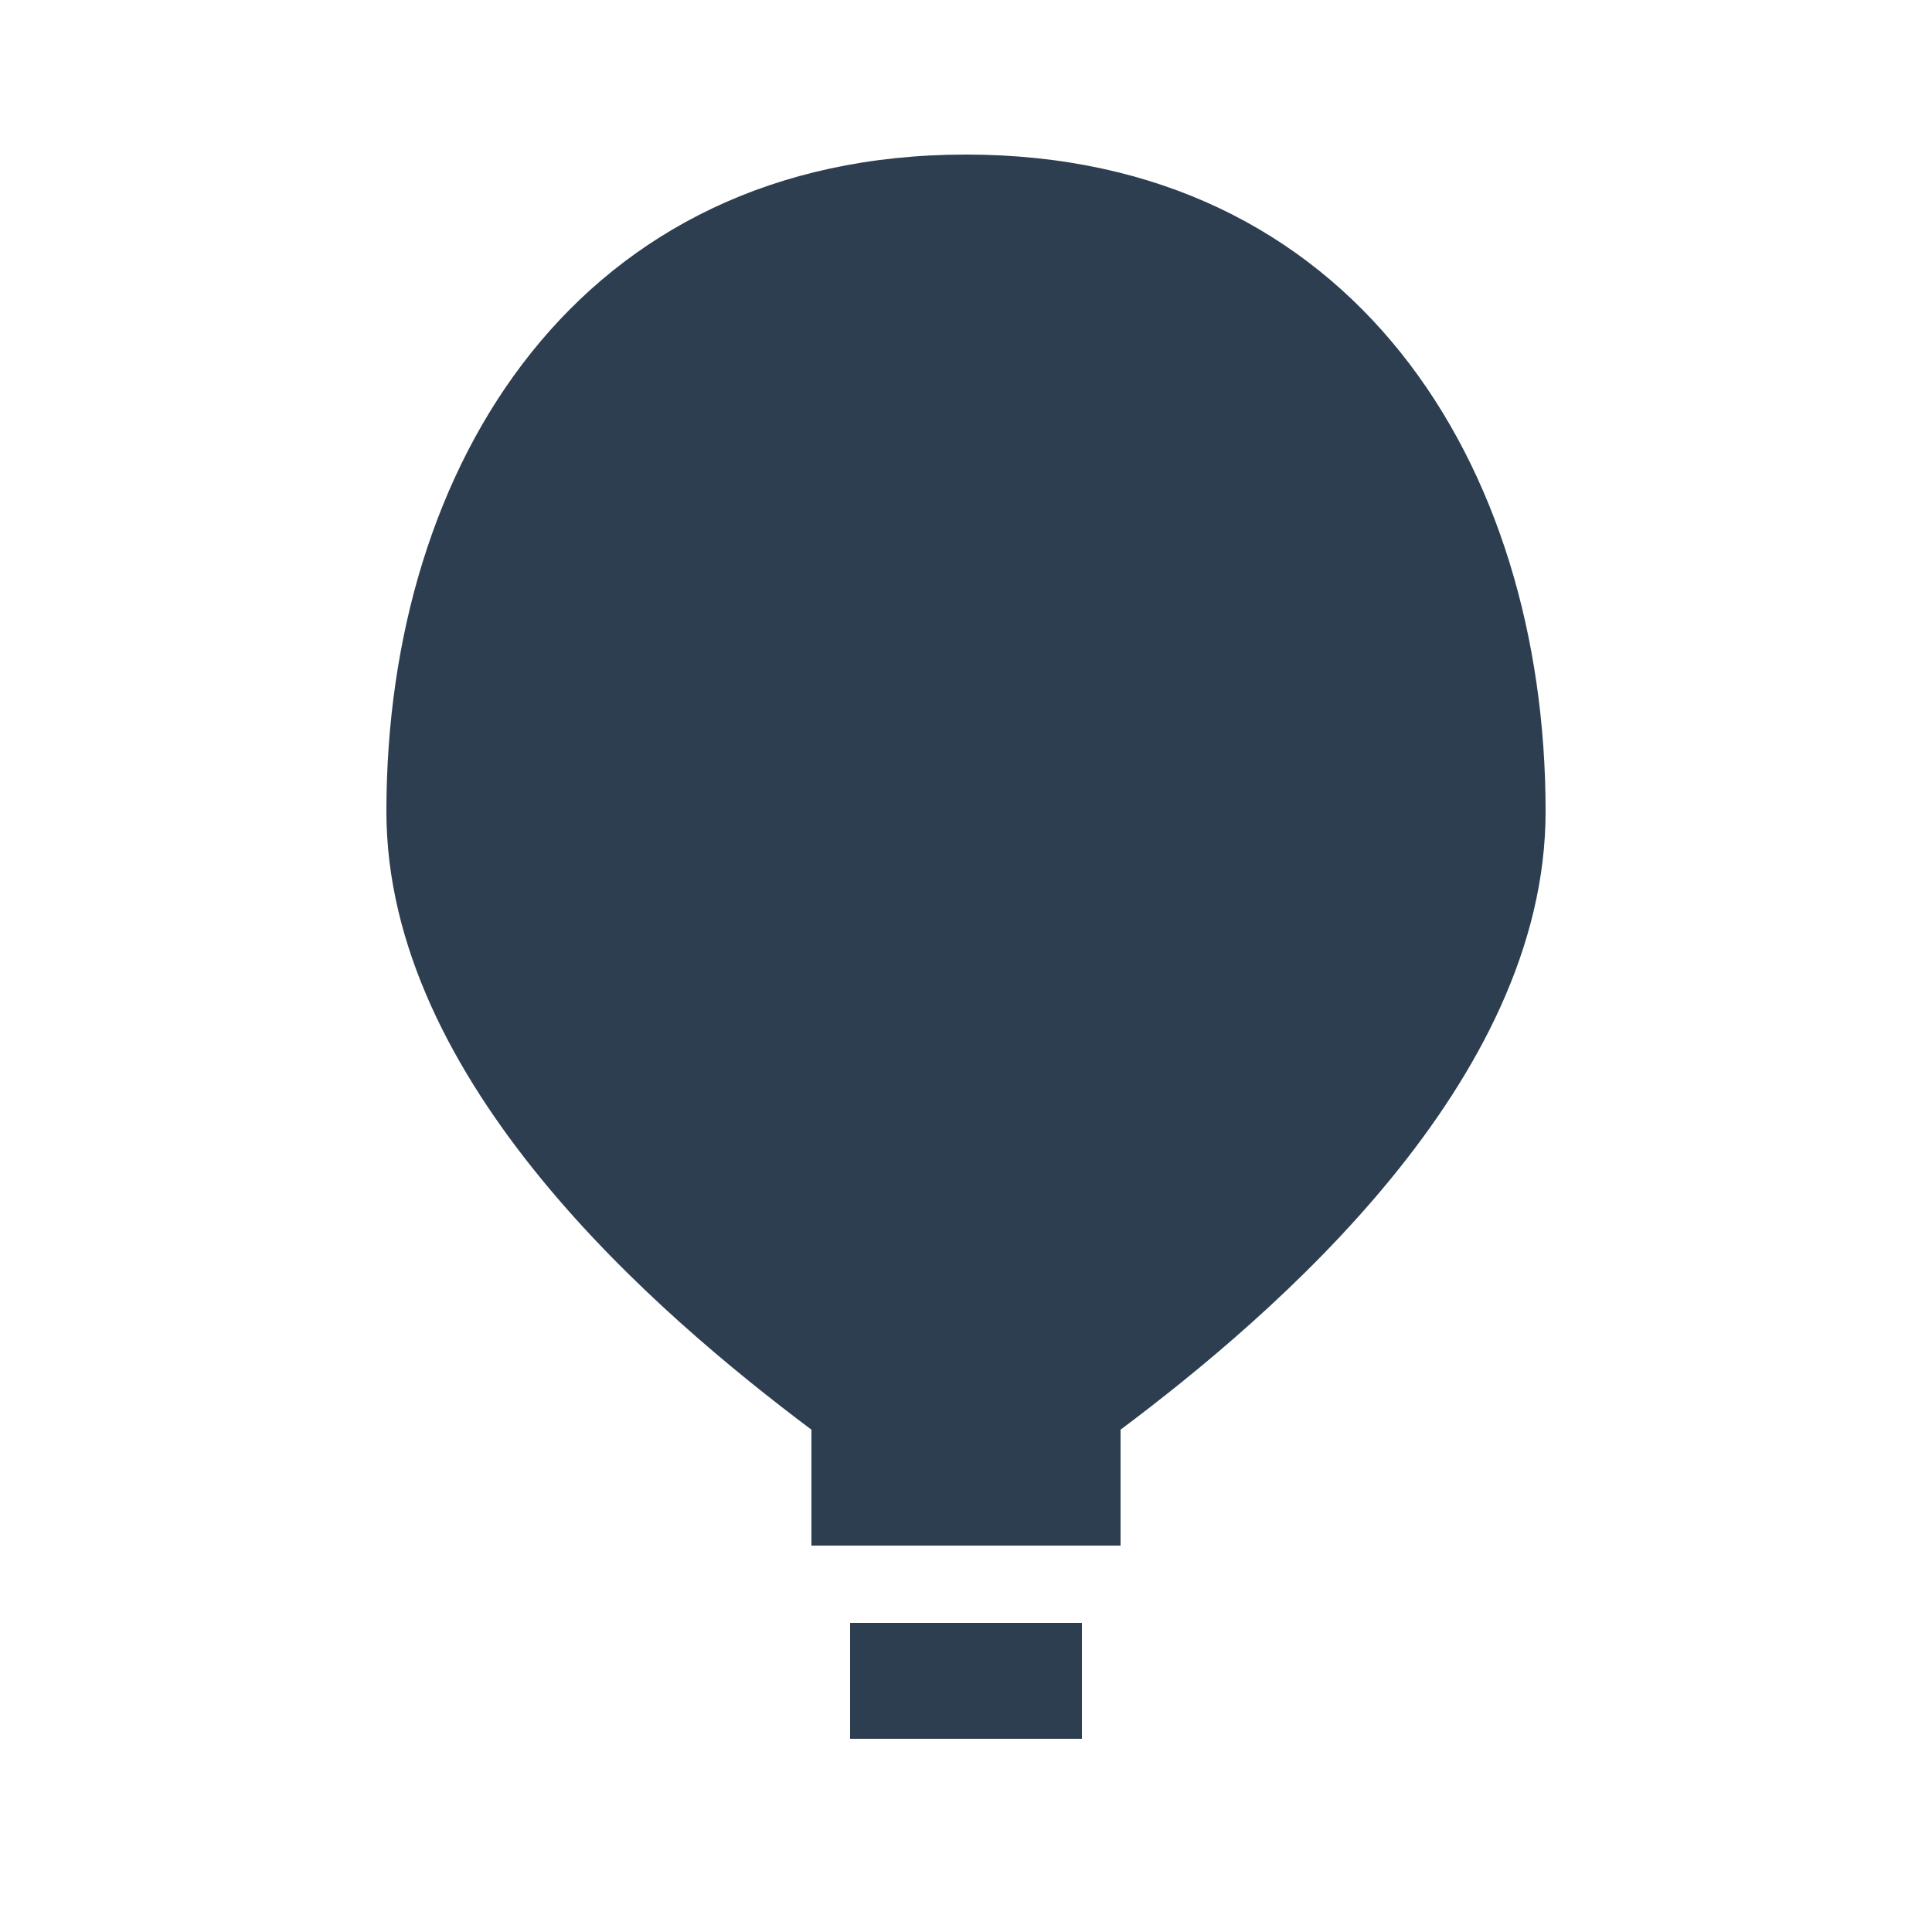
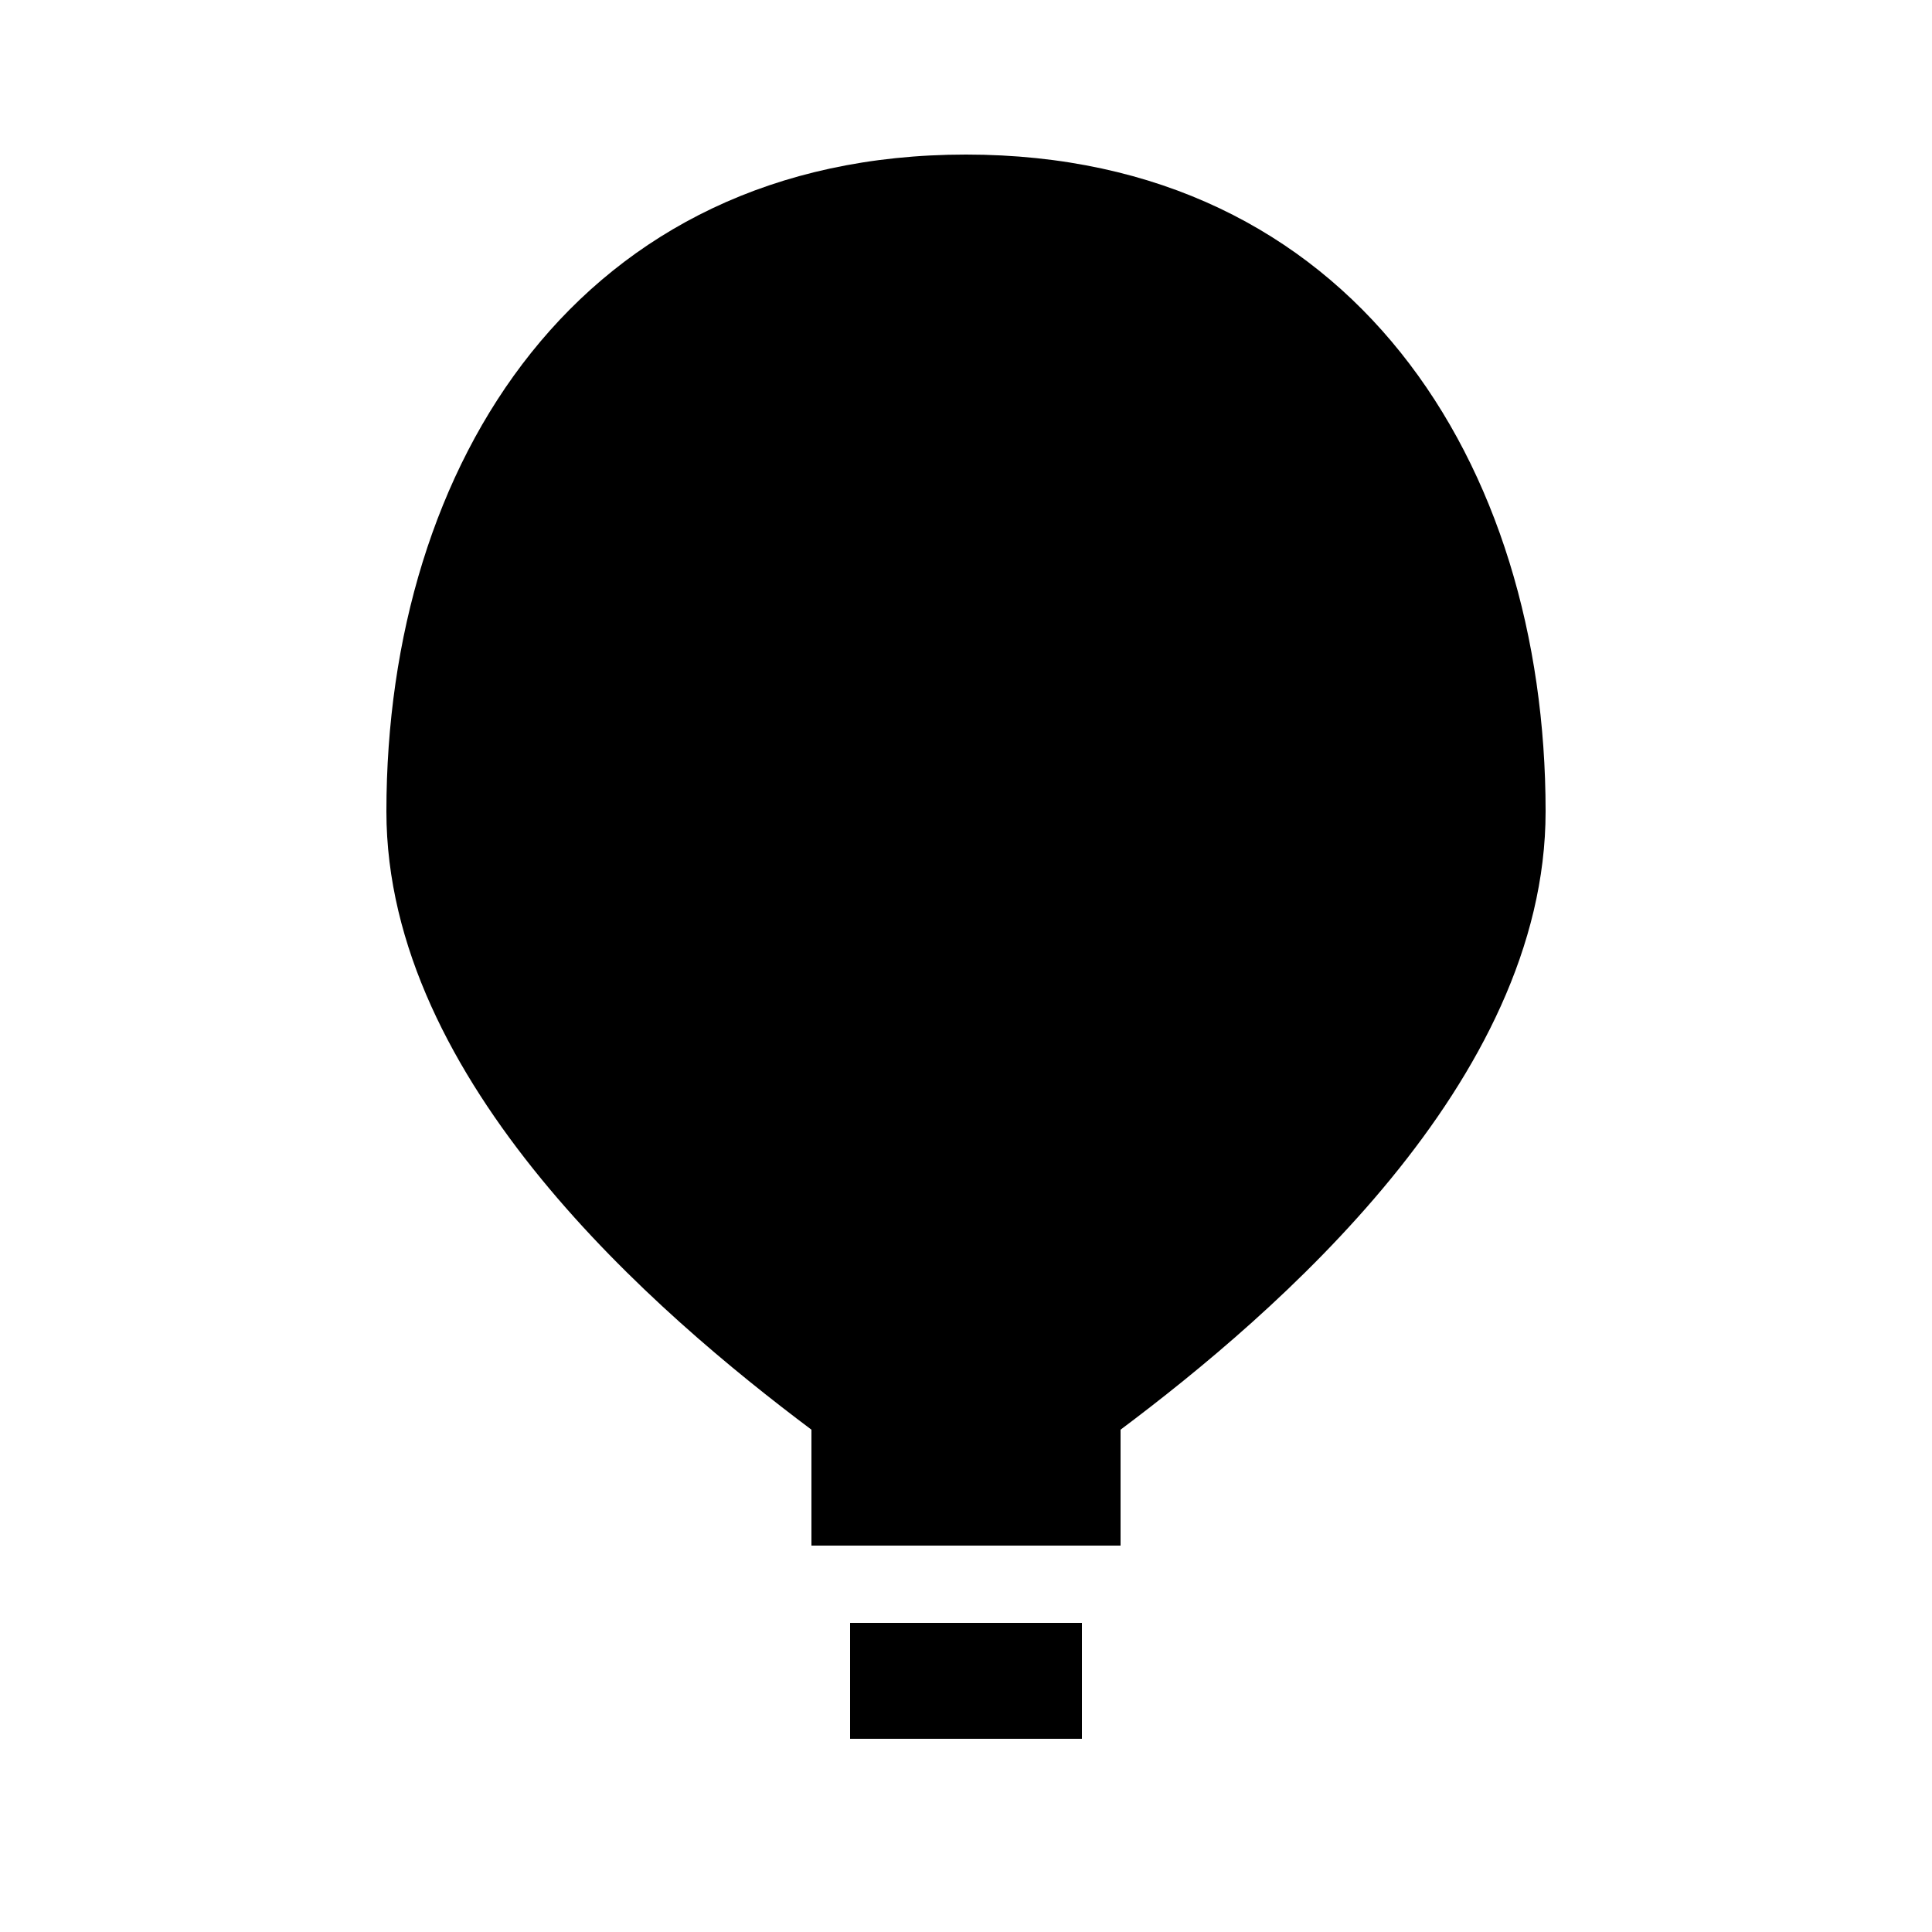
<svg xmlns="http://www.w3.org/2000/svg" width="50" height="50" viewBox="0 0 50 50">
-   <path fill="#2C3E50" d="M25 4 C15 4 10 12 10 21 C10 28 17 34 21 37 L21 40 L29 40 L29 37 C33 34 40 28 40 21 C40 12 35 4 25 4 Z M22 42 L28 42 L28 45 L22 45 Z" />
+   <path fill="currentColor" d="M25 4 C15 4 10 12 10 21 C10 28 17 34 21 37 L21 40 L29 40 L29 37 C33 34 40 28 40 21 C40 12 35 4 25 4 Z M22 42 L28 42 L28 45 L22 45 Z" />
</svg>
